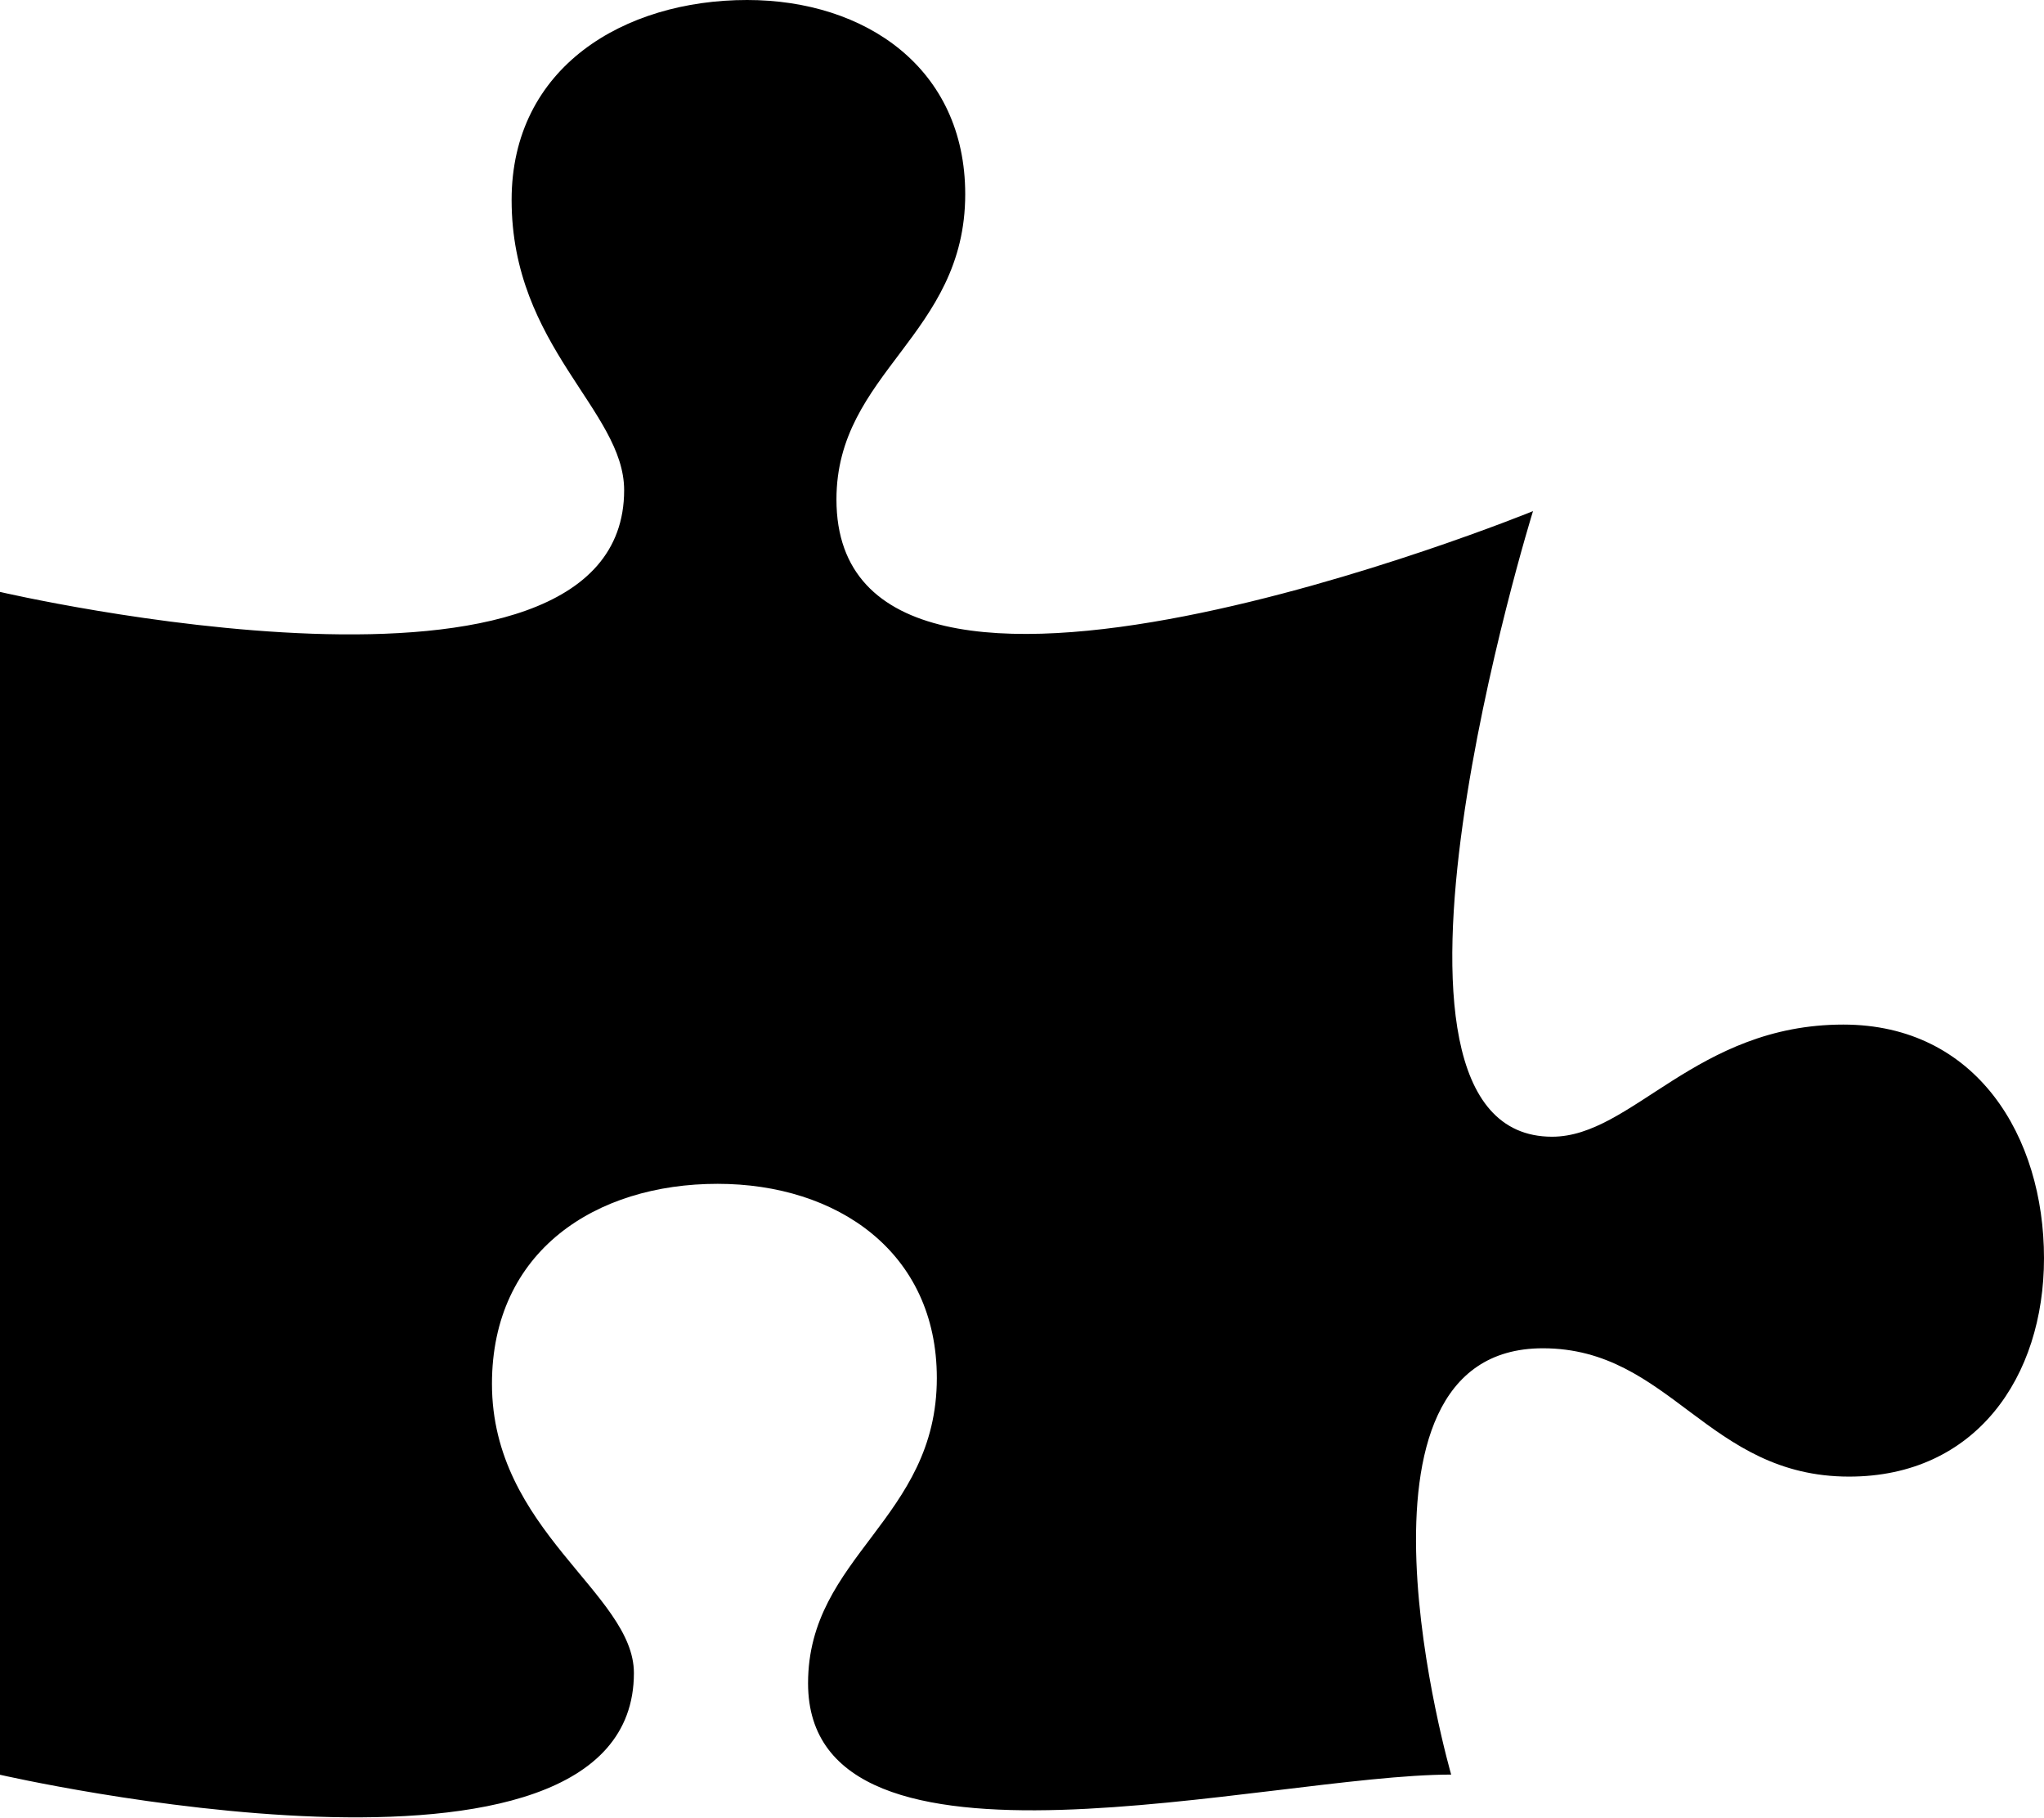
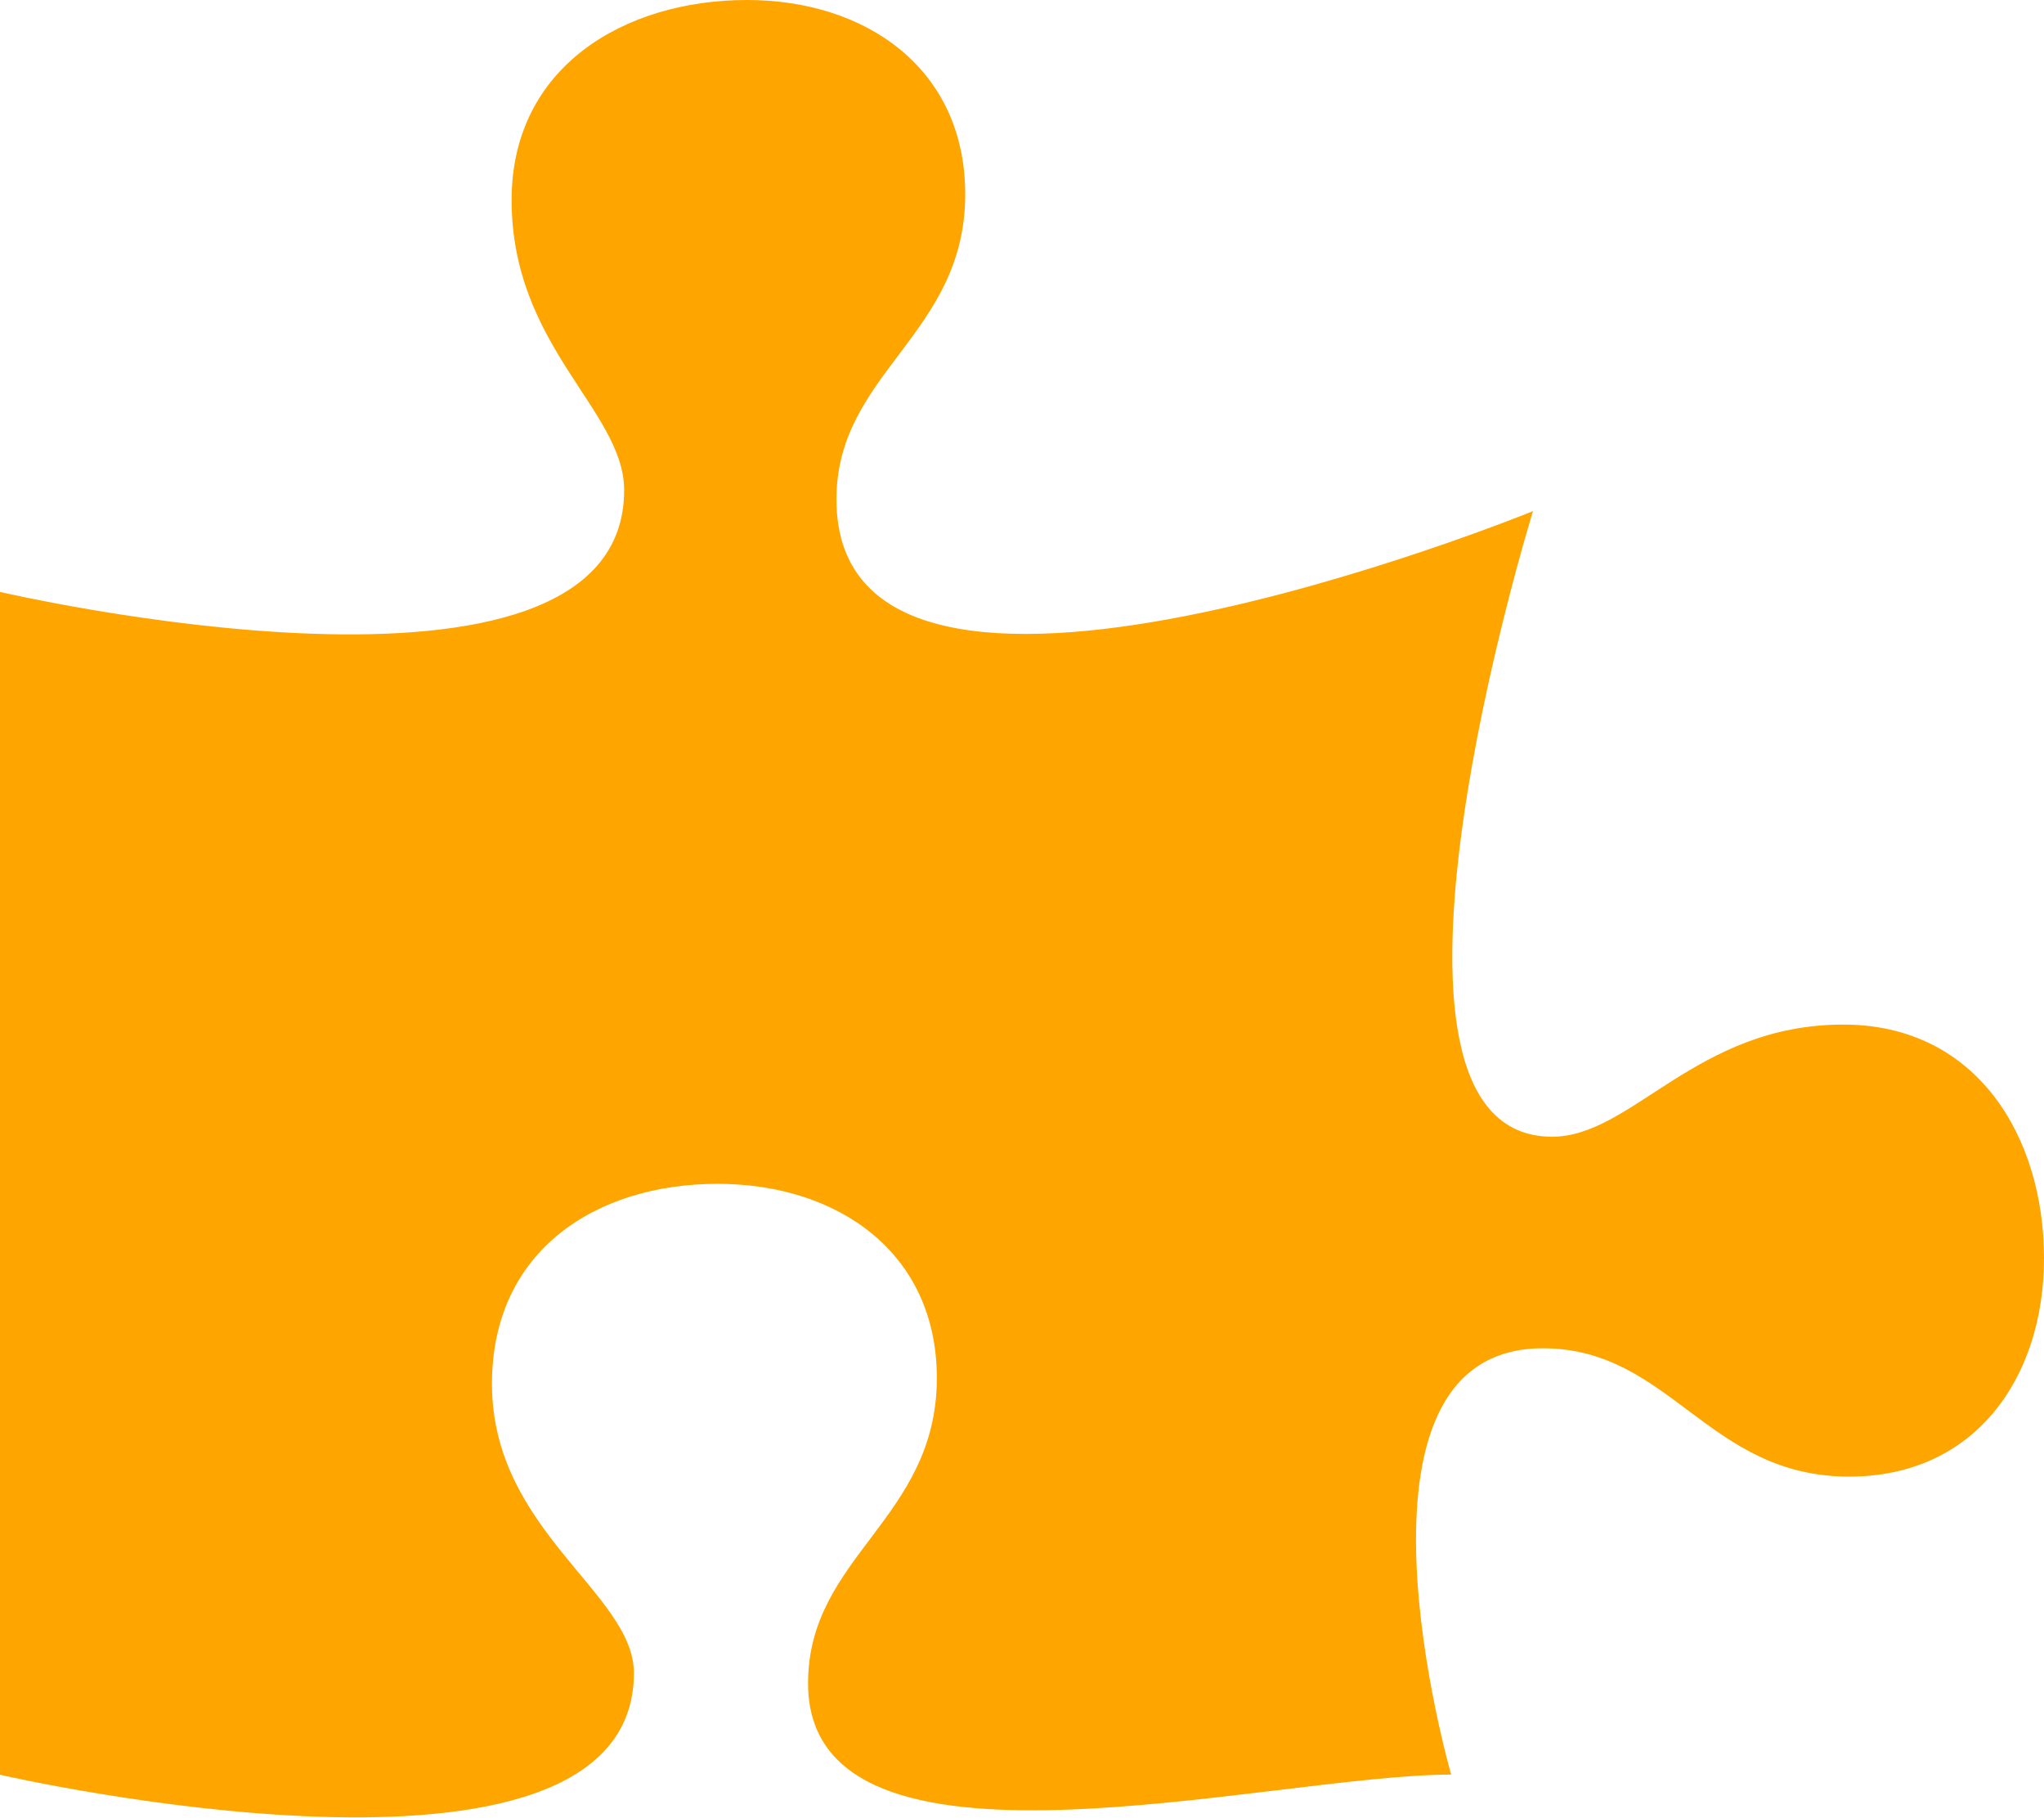
<svg xmlns="http://www.w3.org/2000/svg" aria-hidden="true" focusable="false" data-prefix="fas" data-icon="puzzle-piece" class="svg-inline--fa fa-puzzle-piece fa-w-18" role="img" viewBox="0 0 576 512">
-   <path fill="currentColor" d="M519.442 288.651c-41.519 0-59.5 31.593-82.058 31.593C377.409 320.244 432 144 432 144s-196.288 80-196.288-3.297c0-35.827 36.288-46.25 36.288-85.985C272 19.216 243.885 0 210.539 0c-34.654 0-66.366 18.891-66.366 56.346 0 41.364 31.711 59.277 31.711 81.75C175.885 207.719 0 166.758 0 166.758v333.237s178.635 41.047 178.635-28.662c0-22.473-40-40.107-40-81.471 0-37.456 29.25-56.346 63.577-56.346 33.673 0 61.788 19.216 61.788 54.717 0 39.735-36.288 50.158-36.288 85.985 0 60.803 129.675 25.73 181.23 25.73 0 0-34.725-120.101 25.827-120.101 35.962 0 46.423 36.152 86.308 36.152C556.712 416 576 387.99 576 354.443c0-34.199-18.962-65.792-56.558-65.792z" />
+   <path fill="orange" d="M519.442 288.651c-41.519 0-59.5 31.593-82.058 31.593C377.409 320.244 432 144 432 144s-196.288 80-196.288-3.297c0-35.827 36.288-46.25 36.288-85.985C272 19.216 243.885 0 210.539 0c-34.654 0-66.366 18.891-66.366 56.346 0 41.364 31.711 59.277 31.711 81.75C175.885 207.719 0 166.758 0 166.758v333.237s178.635 41.047 178.635-28.662c0-22.473-40-40.107-40-81.471 0-37.456 29.25-56.346 63.577-56.346 33.673 0 61.788 19.216 61.788 54.717 0 39.735-36.288 50.158-36.288 85.985 0 60.803 129.675 25.73 181.23 25.73 0 0-34.725-120.101 25.827-120.101 35.962 0 46.423 36.152 86.308 36.152C556.712 416 576 387.99 576 354.443c0-34.199-18.962-65.792-56.558-65.792z" />
</svg>
